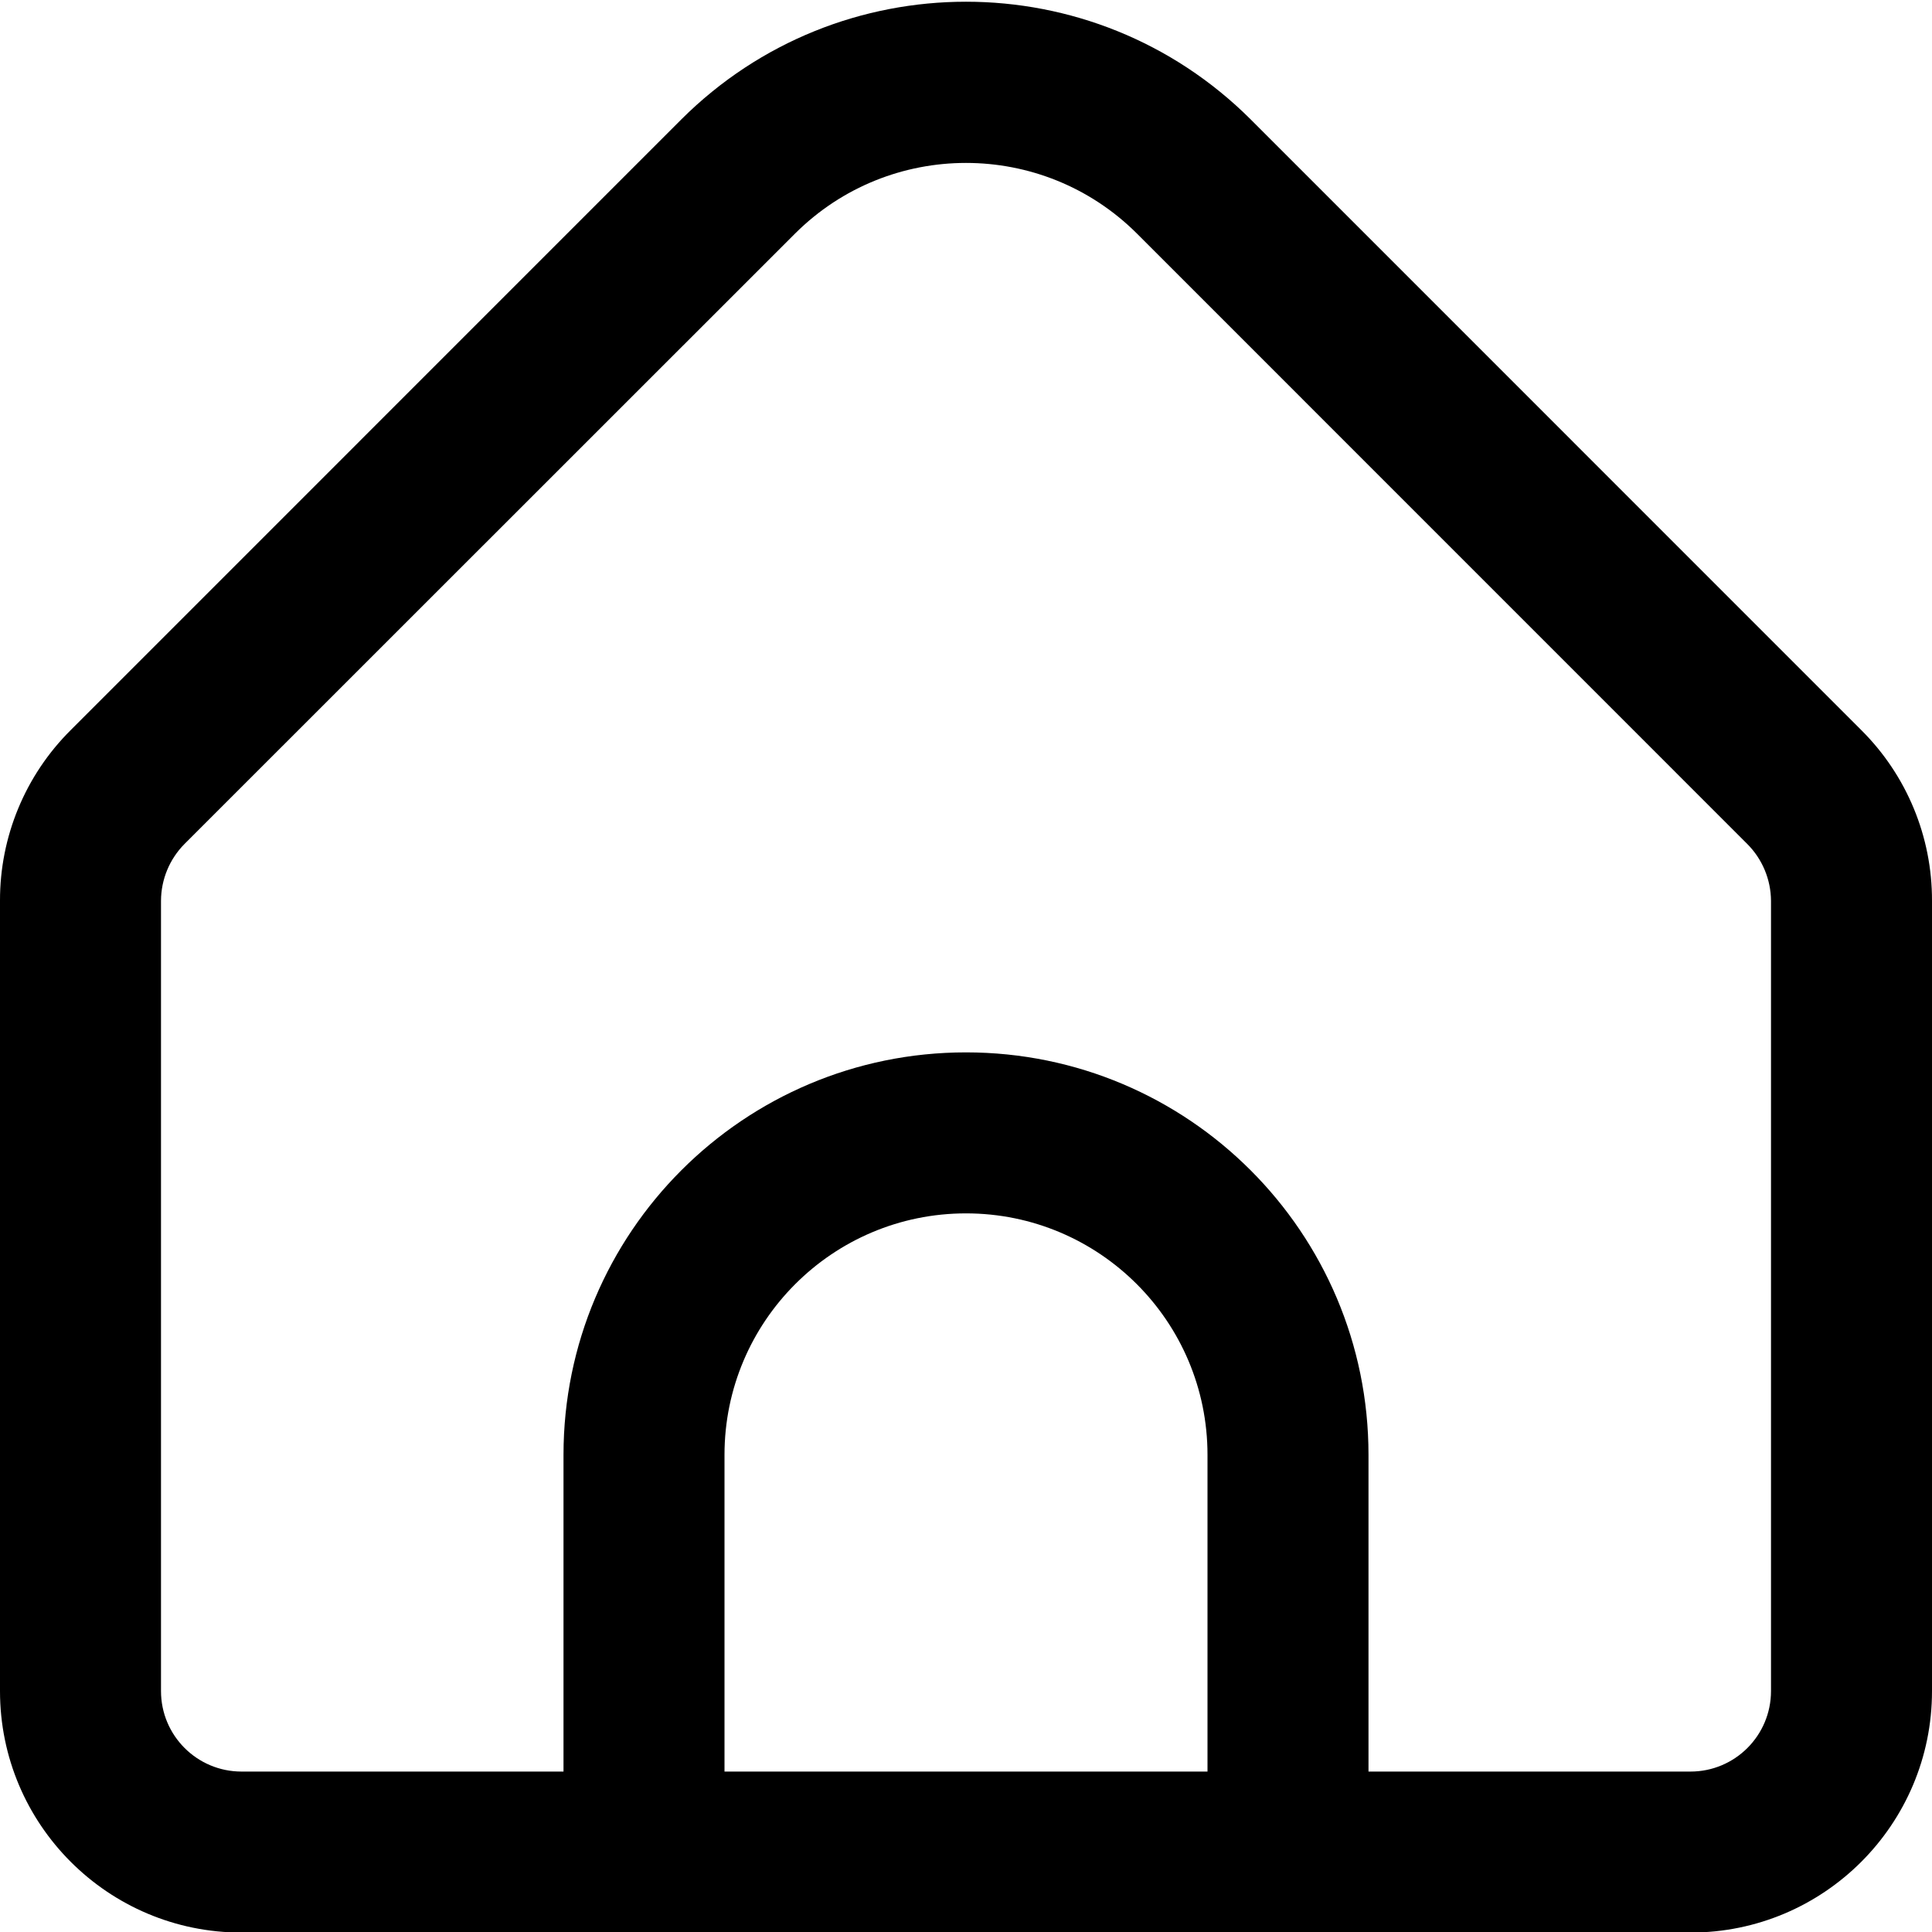
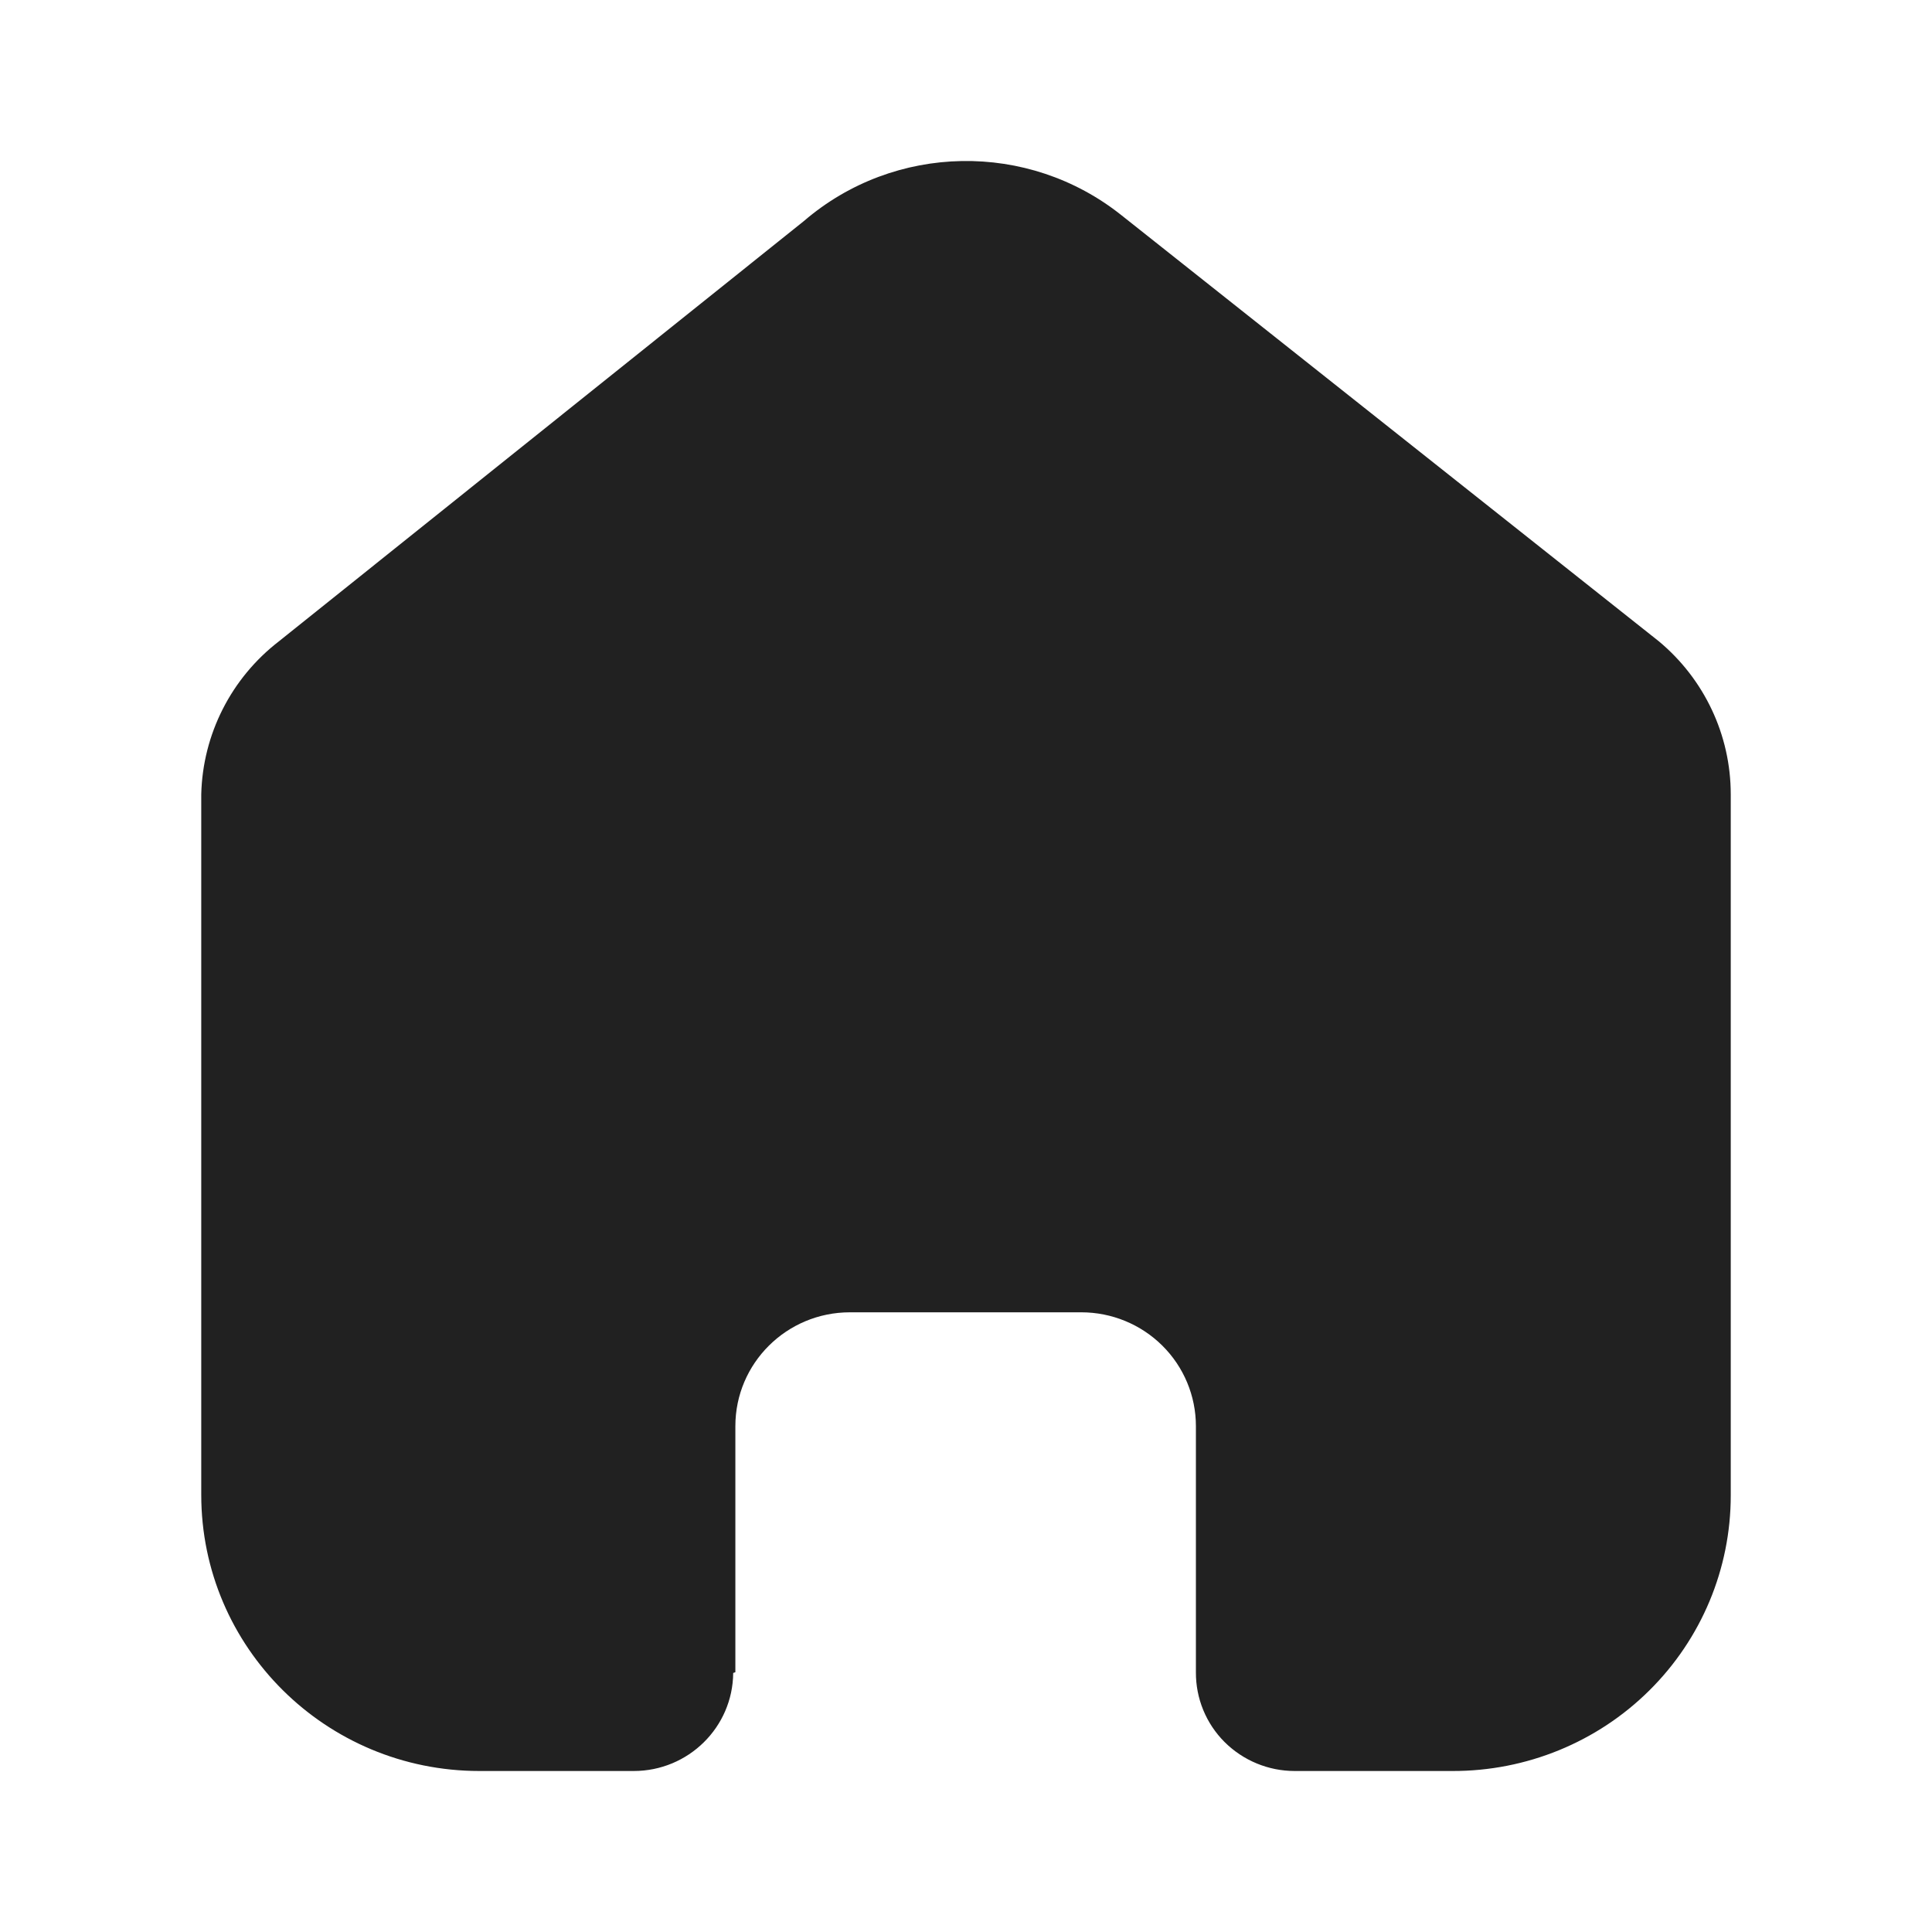
- <svg xmlns="http://www.w3.org/2000/svg" id="Outline" viewBox="0 0 24 24" width="512" height="512">
-   <path d="M23.121,9.069,15.536,1.483a5.008,5.008,0,0,0-7.072,0L.879,9.069A2.978,2.978,0,0,0,0,11.19v9.817a3,3,0,0,0,3,3H21a3,3,0,0,0,3-3V11.19A2.978,2.978,0,0,0,23.121,9.069ZM15,22.007H9V18.073a3,3,0,0,1,6,0Zm7-1a1,1,0,0,1-1,1H17V18.073a5,5,0,0,0-10,0v3.934H3a1,1,0,0,1-1-1V11.19a1.008,1.008,0,0,1,.293-.707L9.878,2.9a3.008,3.008,0,0,1,4.244,0l7.585,7.586A1.008,1.008,0,0,1,22,11.19Z" />
+ <svg xmlns="http://www.w3.org/2000/svg" width="24" height="24" viewBox="0 0 24 24" fill="none">
+   <path d="M9.135 20.773V17.716C9.135 16.935 9.772 16.302 10.558 16.302H13.433C13.81 16.302 14.172 16.451 14.439 16.716C14.706 16.981 14.856 17.341 14.856 17.716V20.773C14.854 21.098 14.982 21.41 15.212 21.64C15.443 21.87 15.756 22 16.083 22H18.044C18.96 22.002 19.839 21.643 20.487 21.001C21.136 20.359 21.5 19.487 21.5 18.578V9.867C21.5 9.132 21.172 8.436 20.605 7.965L13.934 2.676C12.774 1.749 11.111 1.778 9.985 2.747L3.467 7.965C2.873 8.422 2.518 9.121 2.5 9.867V18.569C2.5 20.464 4.047 22 5.956 22H7.872C8.551 22 9.103 21.456 9.108 20.782L9.135 20.773Z" fill="#212121" />
</svg>
